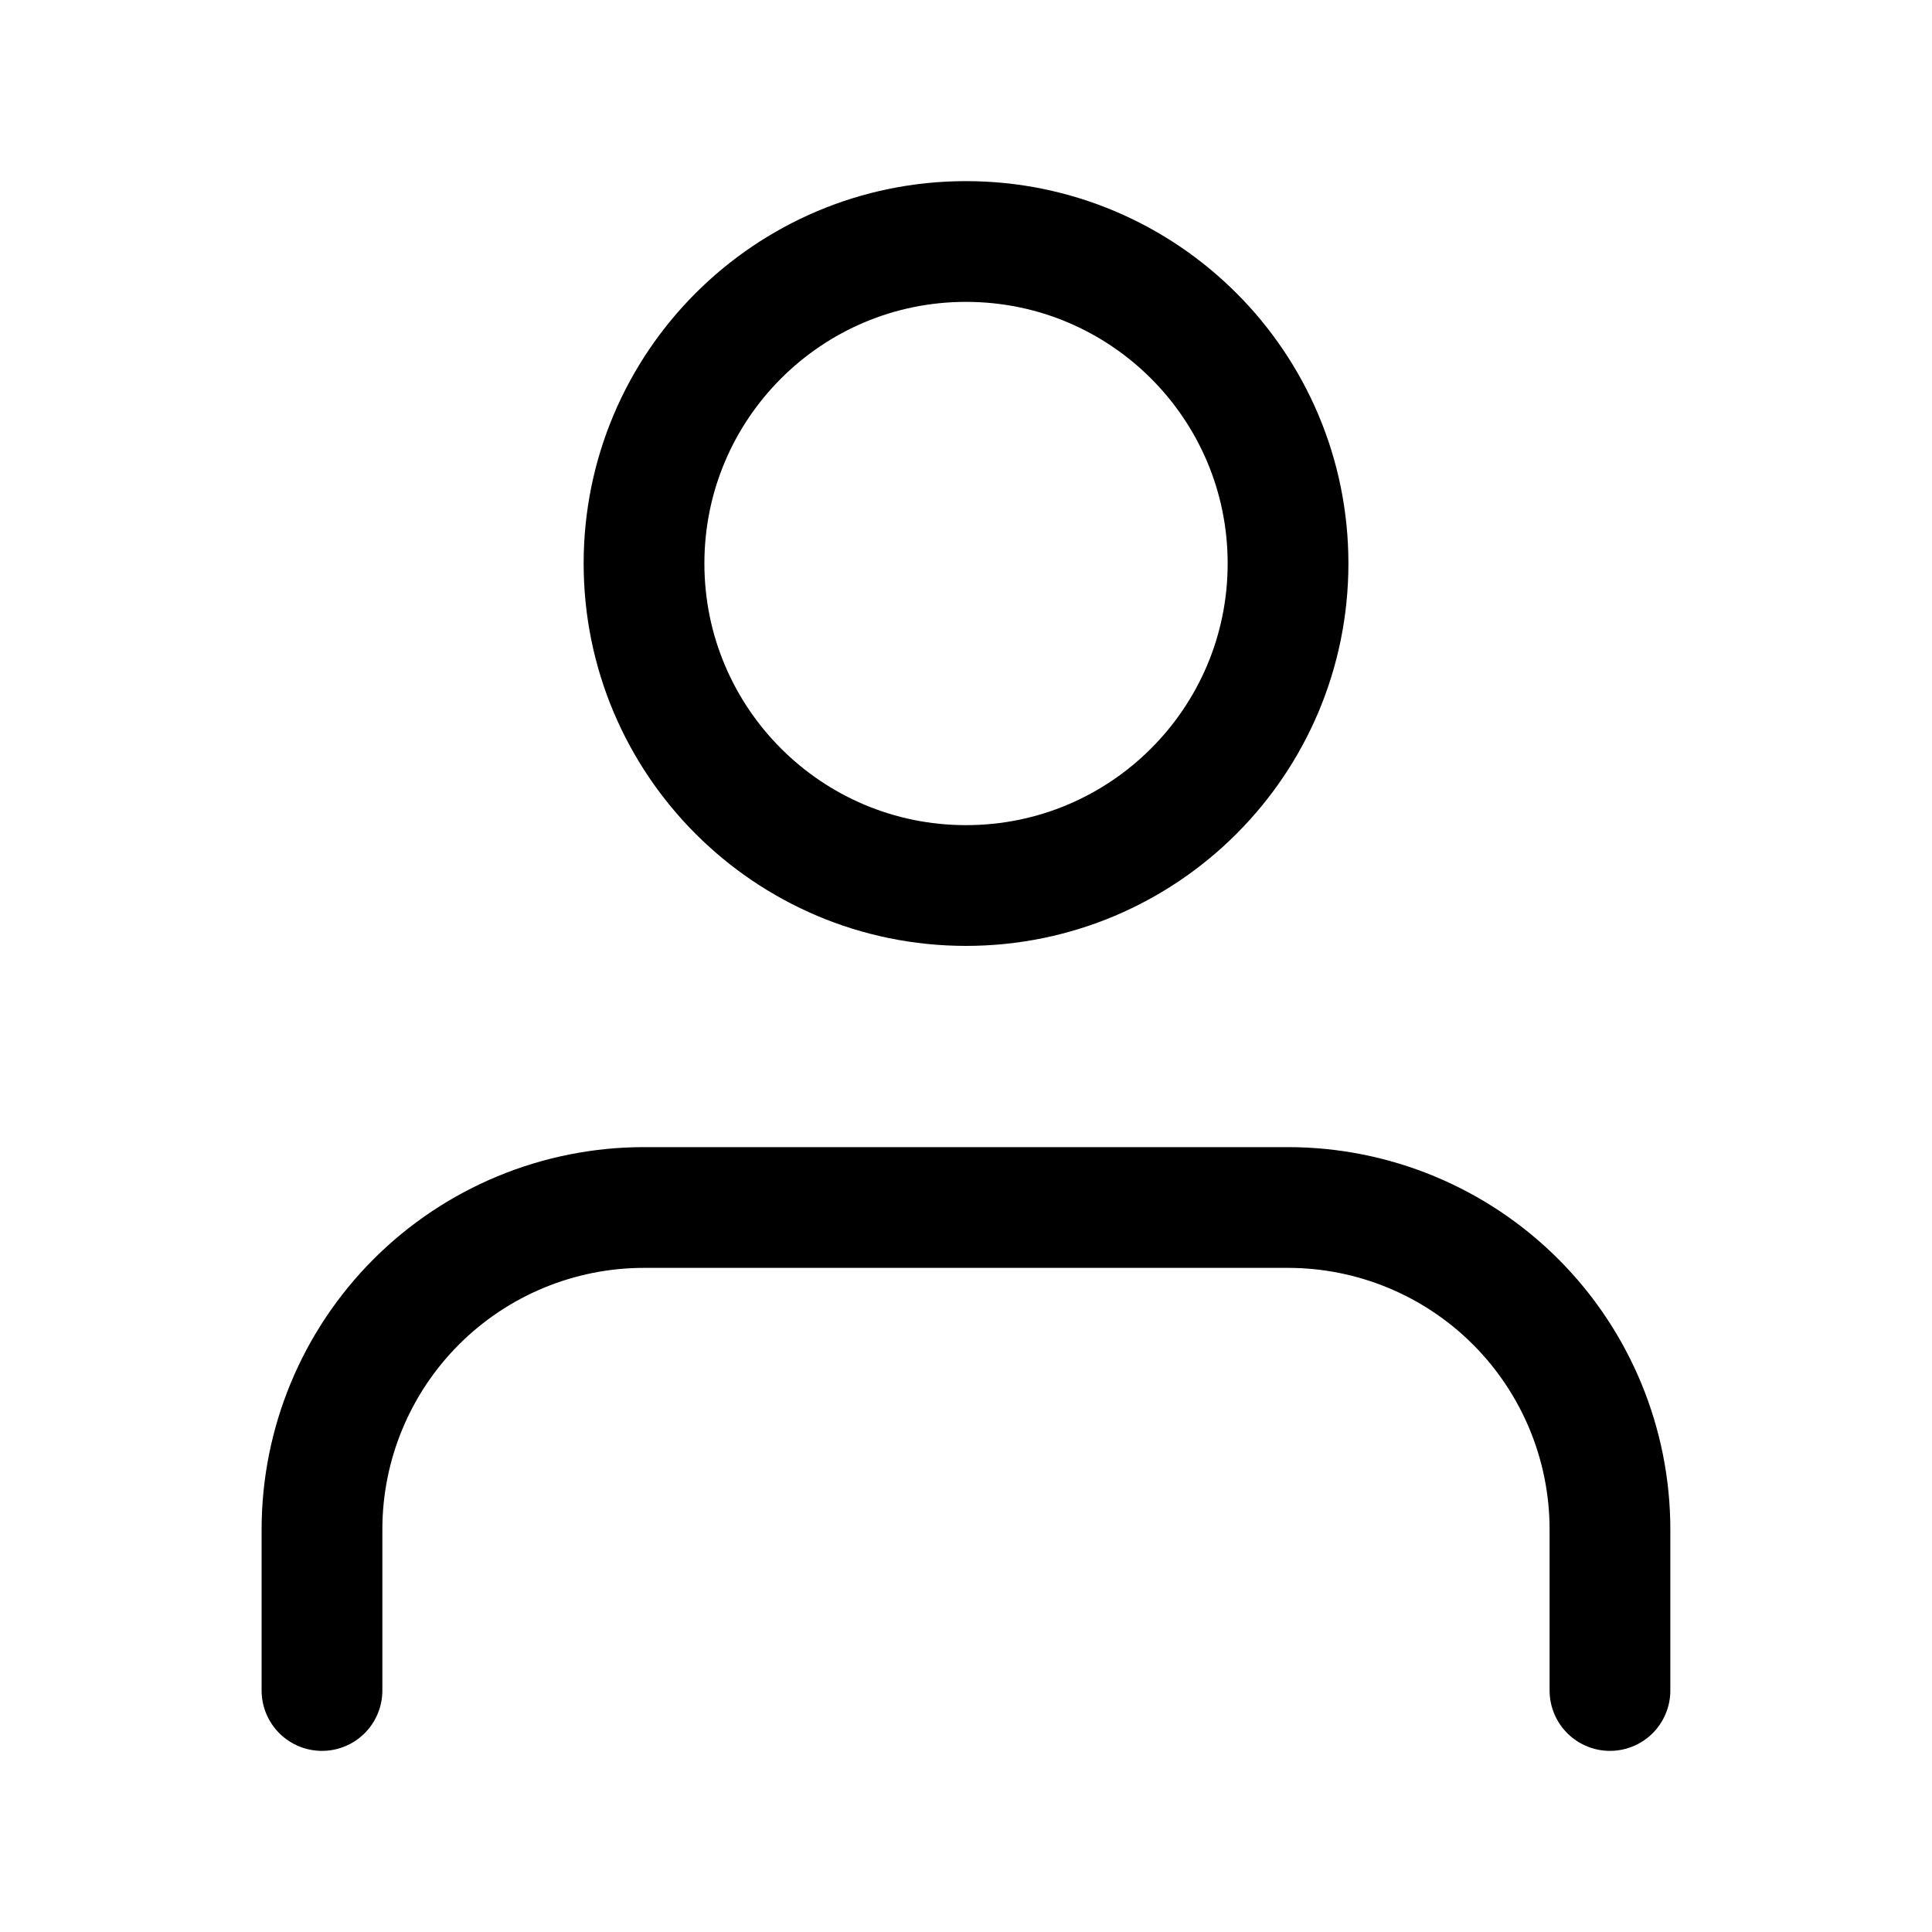
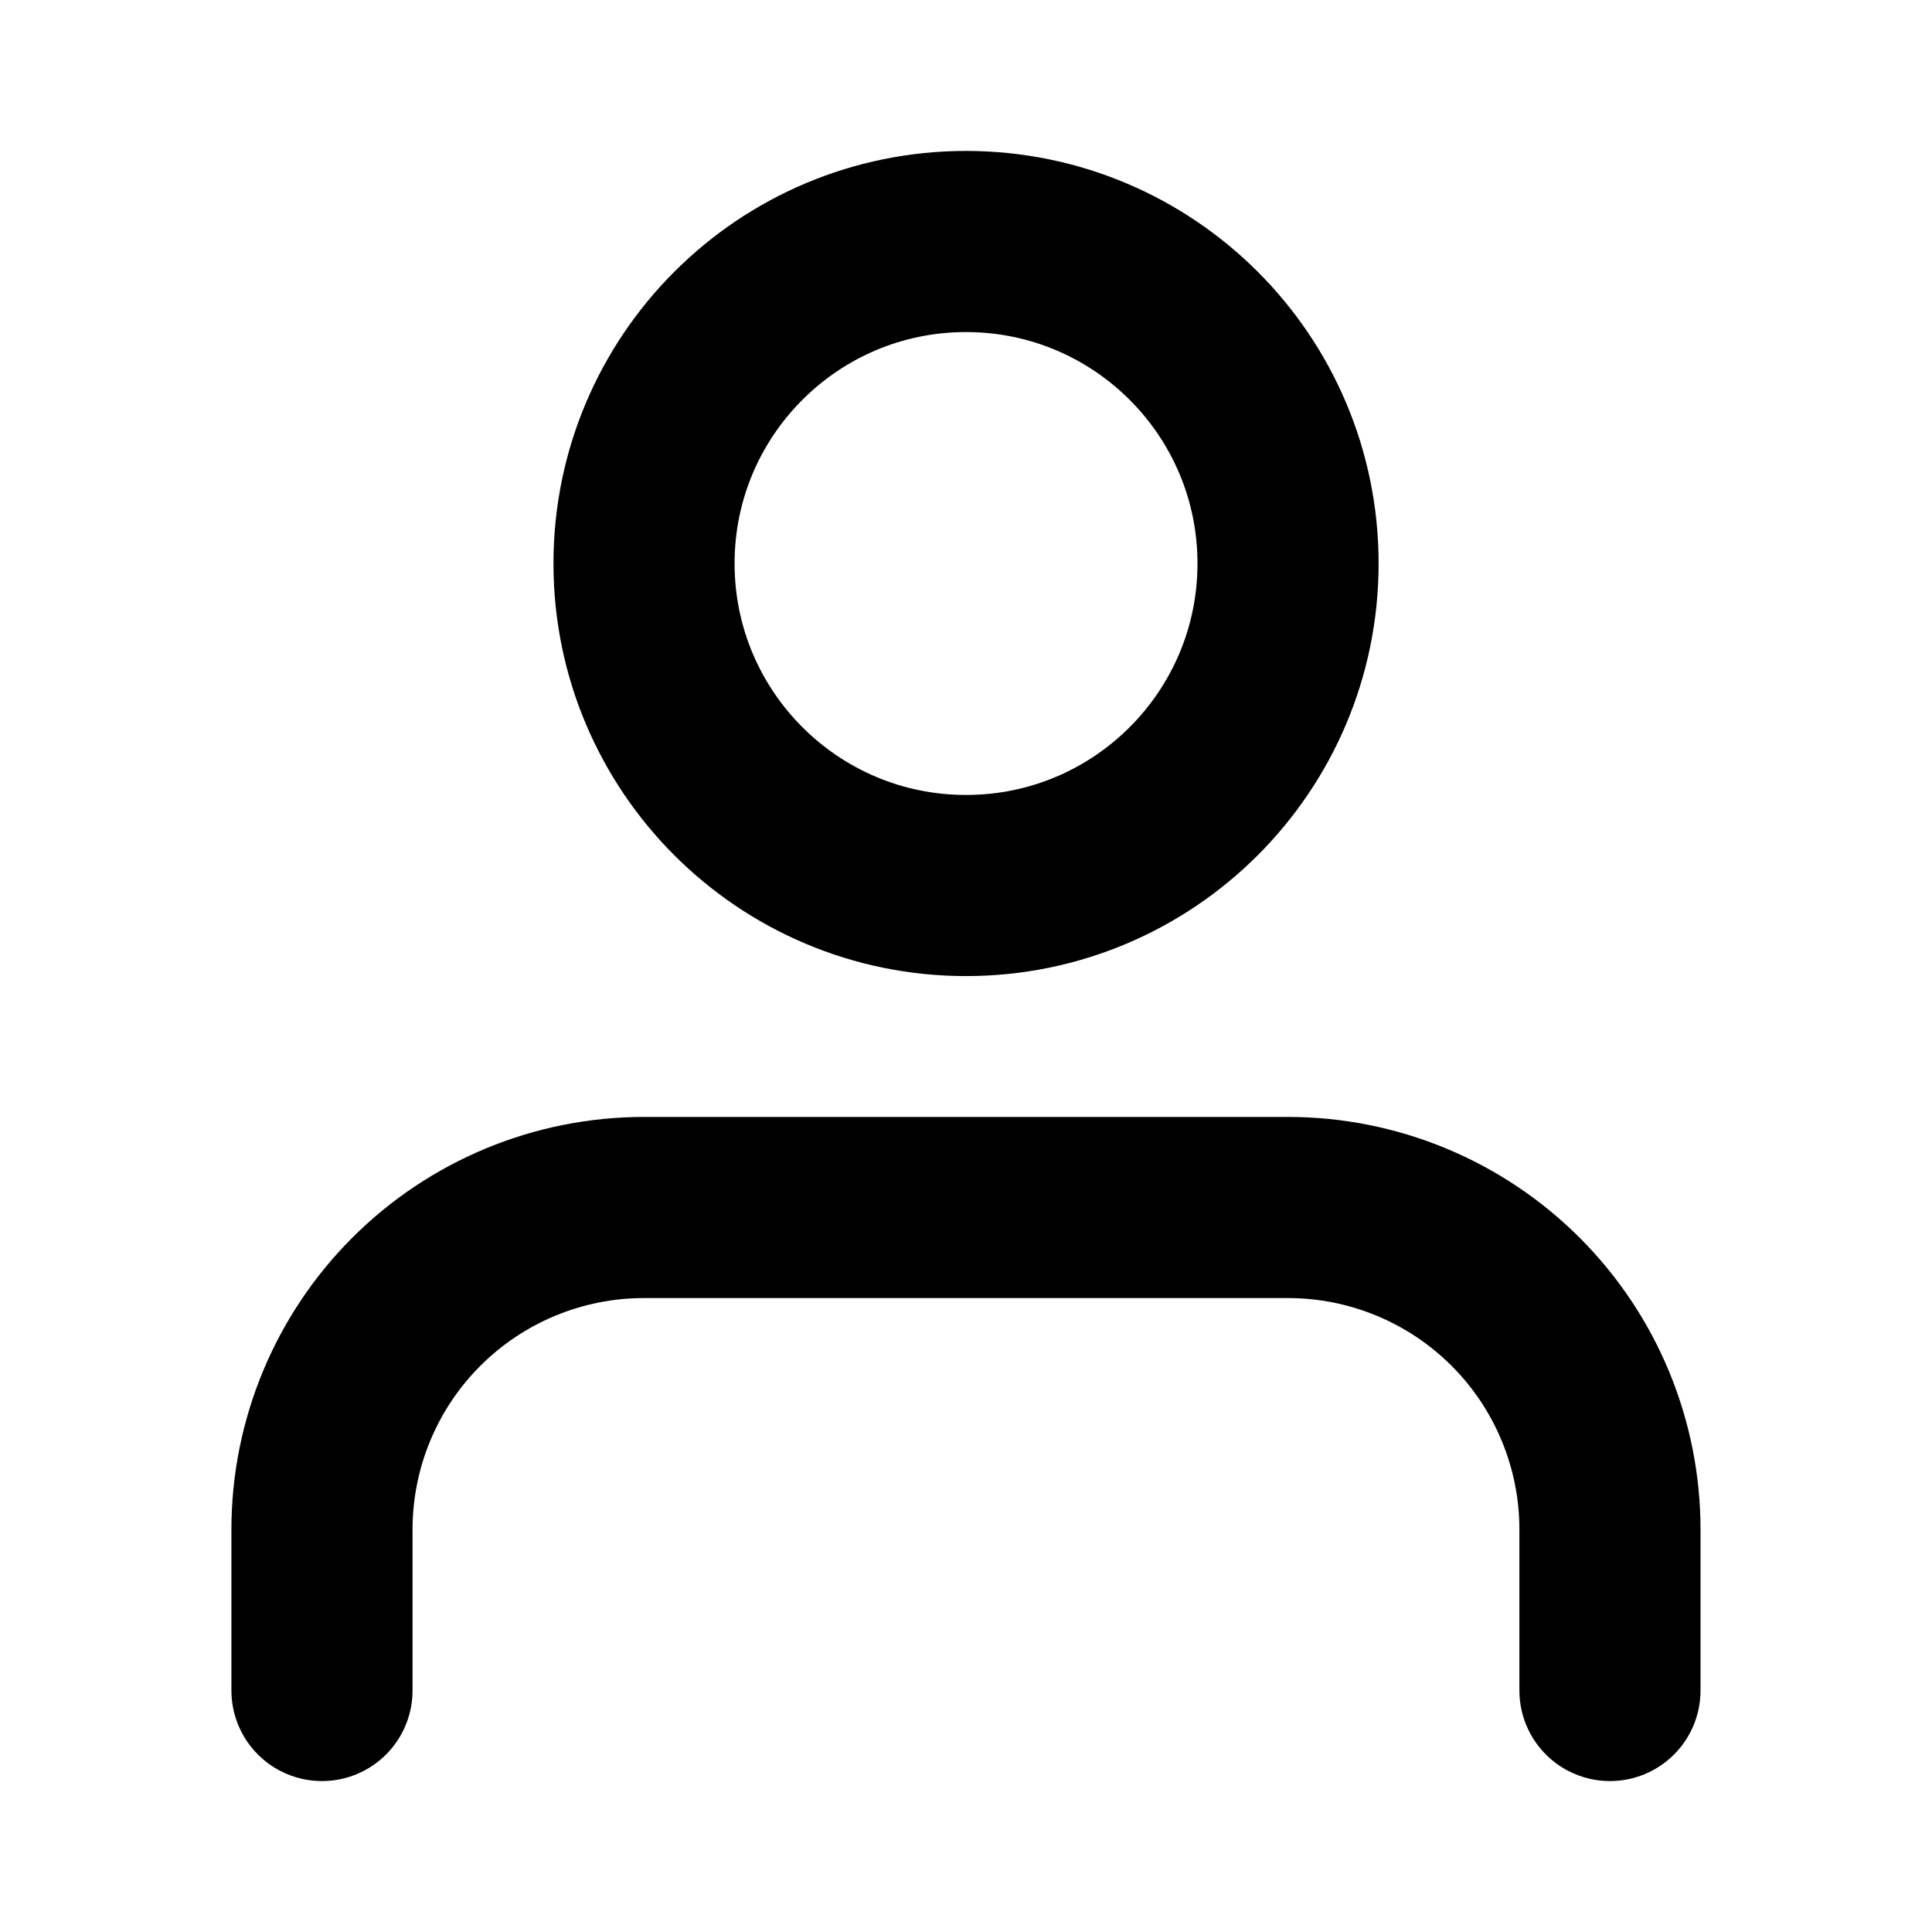
<svg xmlns="http://www.w3.org/2000/svg" width="32" height="32" viewBox="0 0 32 32" fill="none">
-   <path d="M26.666 28V25.333C26.666 23.919 26.104 22.562 25.104 21.562C24.104 20.562 22.747 20 21.333 20H10.666C9.252 20 7.895 20.562 6.895 21.562C5.895 22.562 5.333 23.919 5.333 25.333V28" stroke="black" stroke-width="2" stroke-linecap="round" stroke-linejoin="round" />
-   <path d="M16 14.667C18.946 14.667 21.334 12.279 21.334 9.333C21.334 6.388 18.946 4 16 4C13.055 4 10.667 6.388 10.667 9.333C10.667 12.279 13.055 14.667 16 14.667Z" stroke="black" stroke-width="2" stroke-linecap="round" stroke-linejoin="round" />
+   <path d="M26.666 28V25.333C26.666 23.919 26.104 22.562 25.104 21.562C24.104 20.562 22.747 20 21.333 20H10.666C9.252 20 7.895 20.562 6.895 21.562C5.895 22.562 5.333 23.919 5.333 25.333V28" stroke="black" stroke-width="3" stroke-linecap="round" stroke-linejoin="round" />
+   <path d="M16 14.667C18.946 14.667 21.334 12.279 21.334 9.333C21.334 6.388 18.946 4 16 4C13.055 4 10.667 6.388 10.667 9.333C10.667 12.279 13.055 14.667 16 14.667Z" stroke="black" stroke-width="3" stroke-linecap="round" stroke-linejoin="round" />
</svg>
